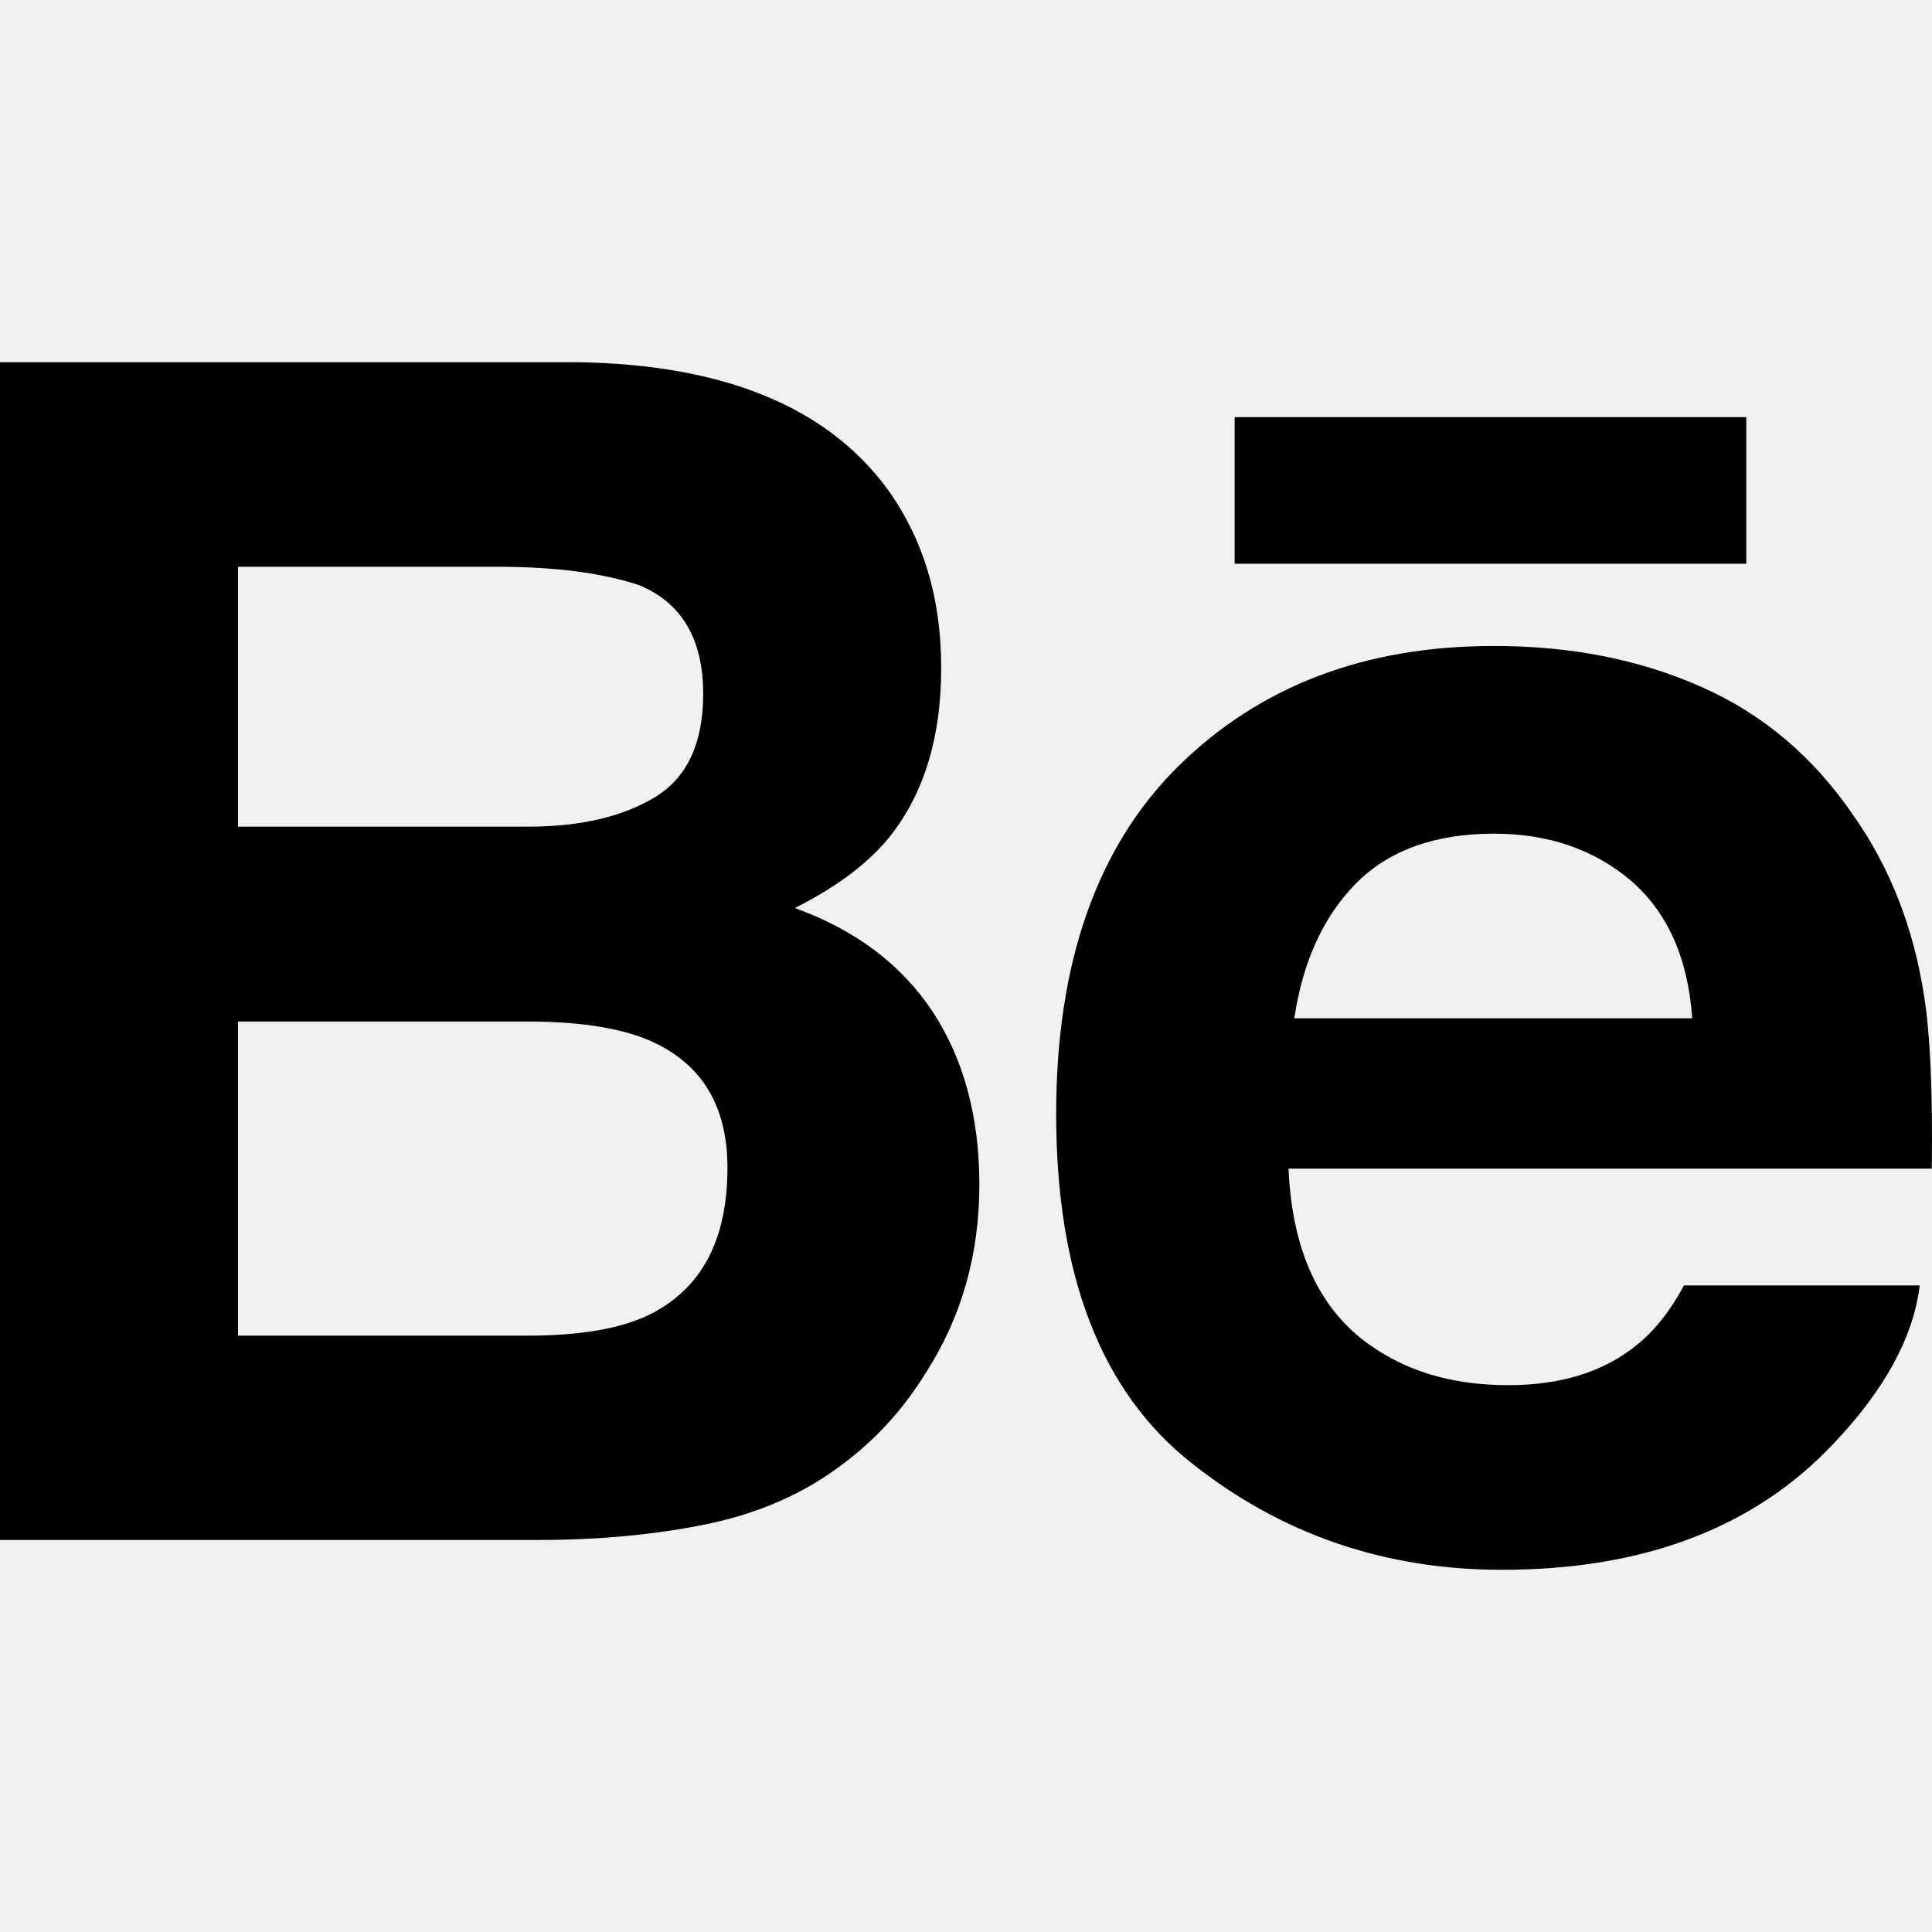
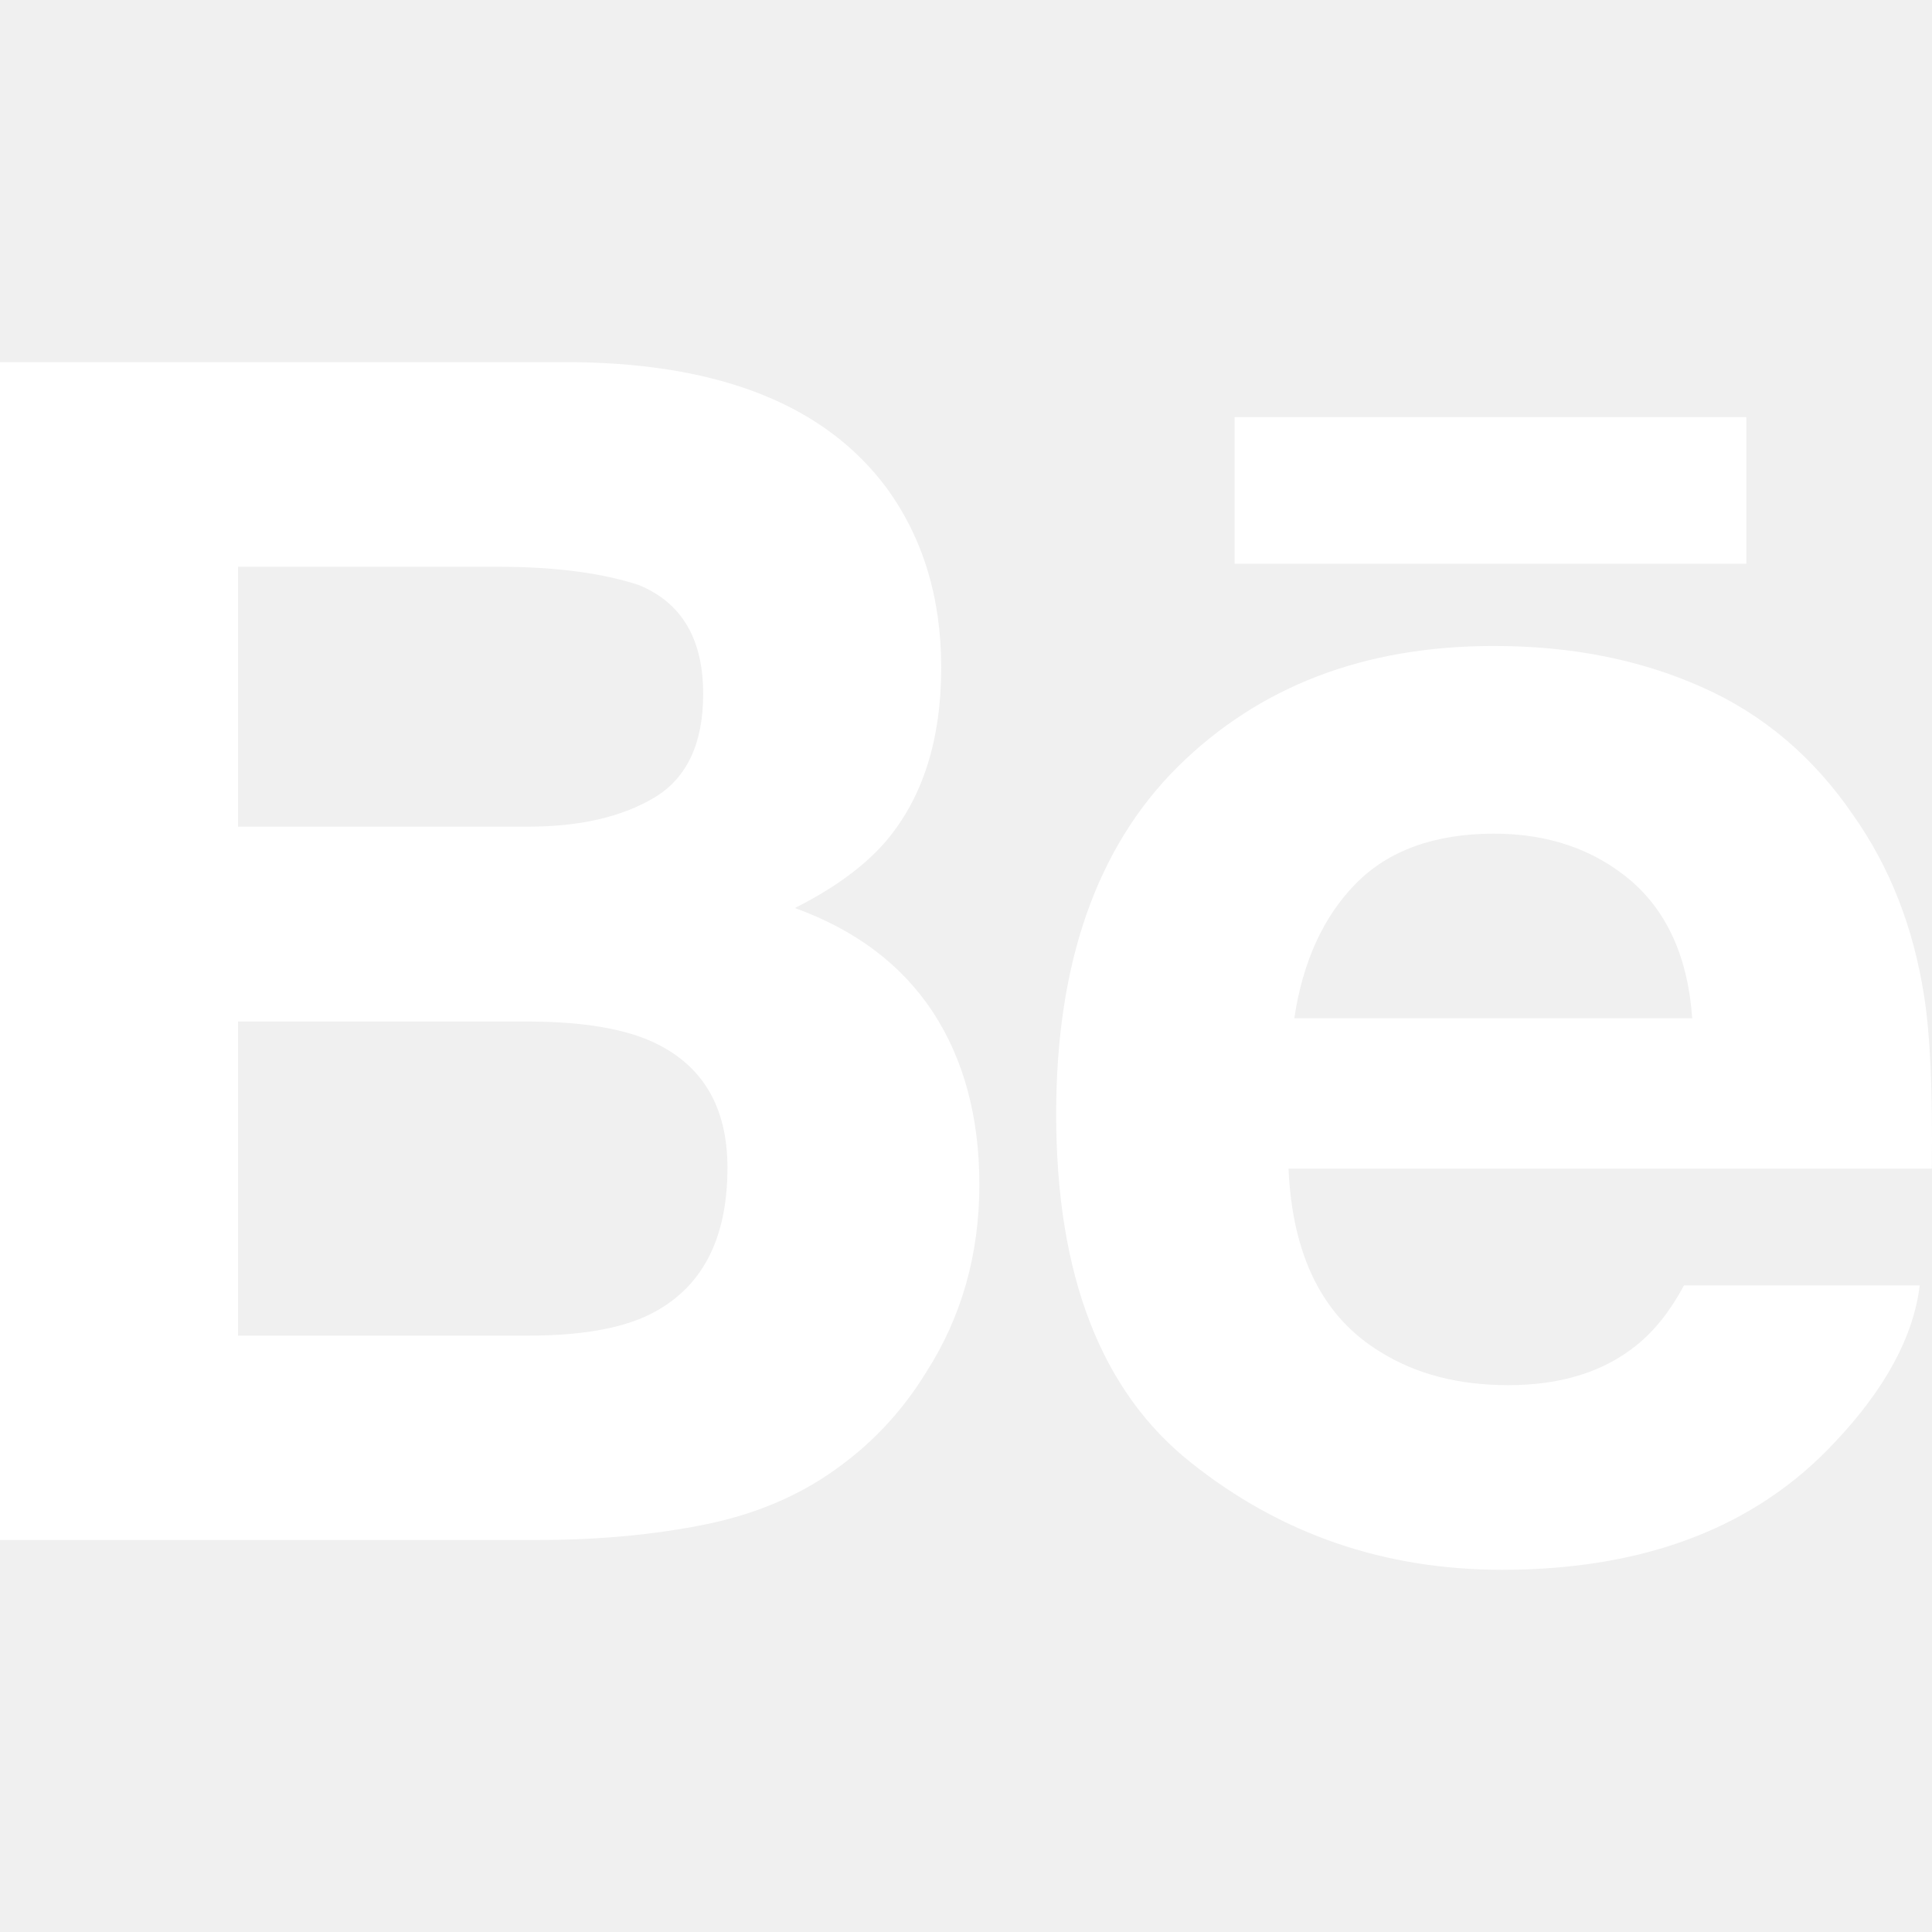
- <svg xmlns="http://www.w3.org/2000/svg" version="1.1" id="Capa_1" x="0px" y="0px" viewBox="0 0 511.958 511.958" style="enable-background:new 0 0 511.958 511.958;" xml:space="preserve">
+ <svg xmlns="http://www.w3.org/2000/svg" version="1.1" id="Capa_1" x="0px" y="0px" viewBox="0 0 511.958 511.958" style="enable-background:new 0 0 511.958 511.958;" xml:space="preserve" fill="white">
  <g>
    <g>
      <g>
        <path d="M210.624,240.619c10.624-5.344,18.656-11.296,24.16-17.728c9.792-11.584,14.624-26.944,14.624-45.984     c0-18.528-4.832-34.368-14.496-47.648c-16.128-21.632-43.424-32.704-82.016-33.28H0v312.096h142.56     c16.064,0,30.944-1.376,44.704-4.192c13.76-2.848,25.664-8.064,35.744-15.68c8.96-6.624,16.448-14.848,22.4-24.544     c9.408-14.656,14.112-31.264,14.112-49.76c0-17.92-4.128-33.184-12.32-45.728C238.912,255.627,226.752,246.443,210.624,240.619z      M63.072,150.187h68.864c15.136,0,27.616,1.632,37.408,4.864c11.328,4.704,16.992,14.272,16.992,28.864     c0,13.088-4.32,22.24-12.864,27.392c-8.608,5.152-19.776,7.744-33.472,7.744H63.072V150.187z M171.968,348.427     c-7.616,3.68-18.336,5.504-32.064,5.504H63.072v-83.232h77.888c13.568,0.096,24.128,1.888,31.68,5.248     c13.44,6.08,20.128,17.216,20.128,33.504C192.768,328.651,185.856,341.579,171.968,348.427z" />
        <rect x="327.168" y="110.539" width="135.584" height="38.848" />
        <path d="M509.856,263.851c-2.816-18.08-9.024-33.984-18.688-47.712c-10.592-15.552-24.032-26.944-40.384-34.144     c-16.288-7.232-34.624-10.848-55.04-10.816c-34.272,0-62.112,10.72-83.648,32c-21.472,21.344-32.224,52.032-32.224,92.032     c0,42.656,11.872,73.472,35.744,92.384c23.776,18.944,51.232,28.384,82.4,28.384c37.728,0,67.072-11.232,88.032-33.632     c13.408-14.144,20.992-28.064,22.656-41.728H446.24c-3.616,6.752-7.808,12.032-12.608,15.872     c-8.704,7.04-20.032,10.56-33.92,10.56c-13.216,0-24.416-2.912-33.76-8.704c-15.424-9.28-23.488-25.536-24.512-48.672h170.464     C512.16,289.739,511.52,274.411,509.856,263.851z M342.976,269.835c2.24-15.008,7.68-26.912,16.32-35.712     c8.64-8.768,20.864-13.184,36.512-13.216c14.432,0,26.496,4.128,36.32,12.416c9.696,8.352,15.168,20.48,16.288,36.512H342.976z" />
      </g>
    </g>
  </g>
  <g>
</g>
  <g>
</g>
  <g>
</g>
  <g>
</g>
  <g>
</g>
  <g>
</g>
  <g>
</g>
  <g>
</g>
  <g>
</g>
  <g>
</g>
  <g>
</g>
  <g>
</g>
  <g>
</g>
  <g>
</g>
  <g>
</g>
</svg>
